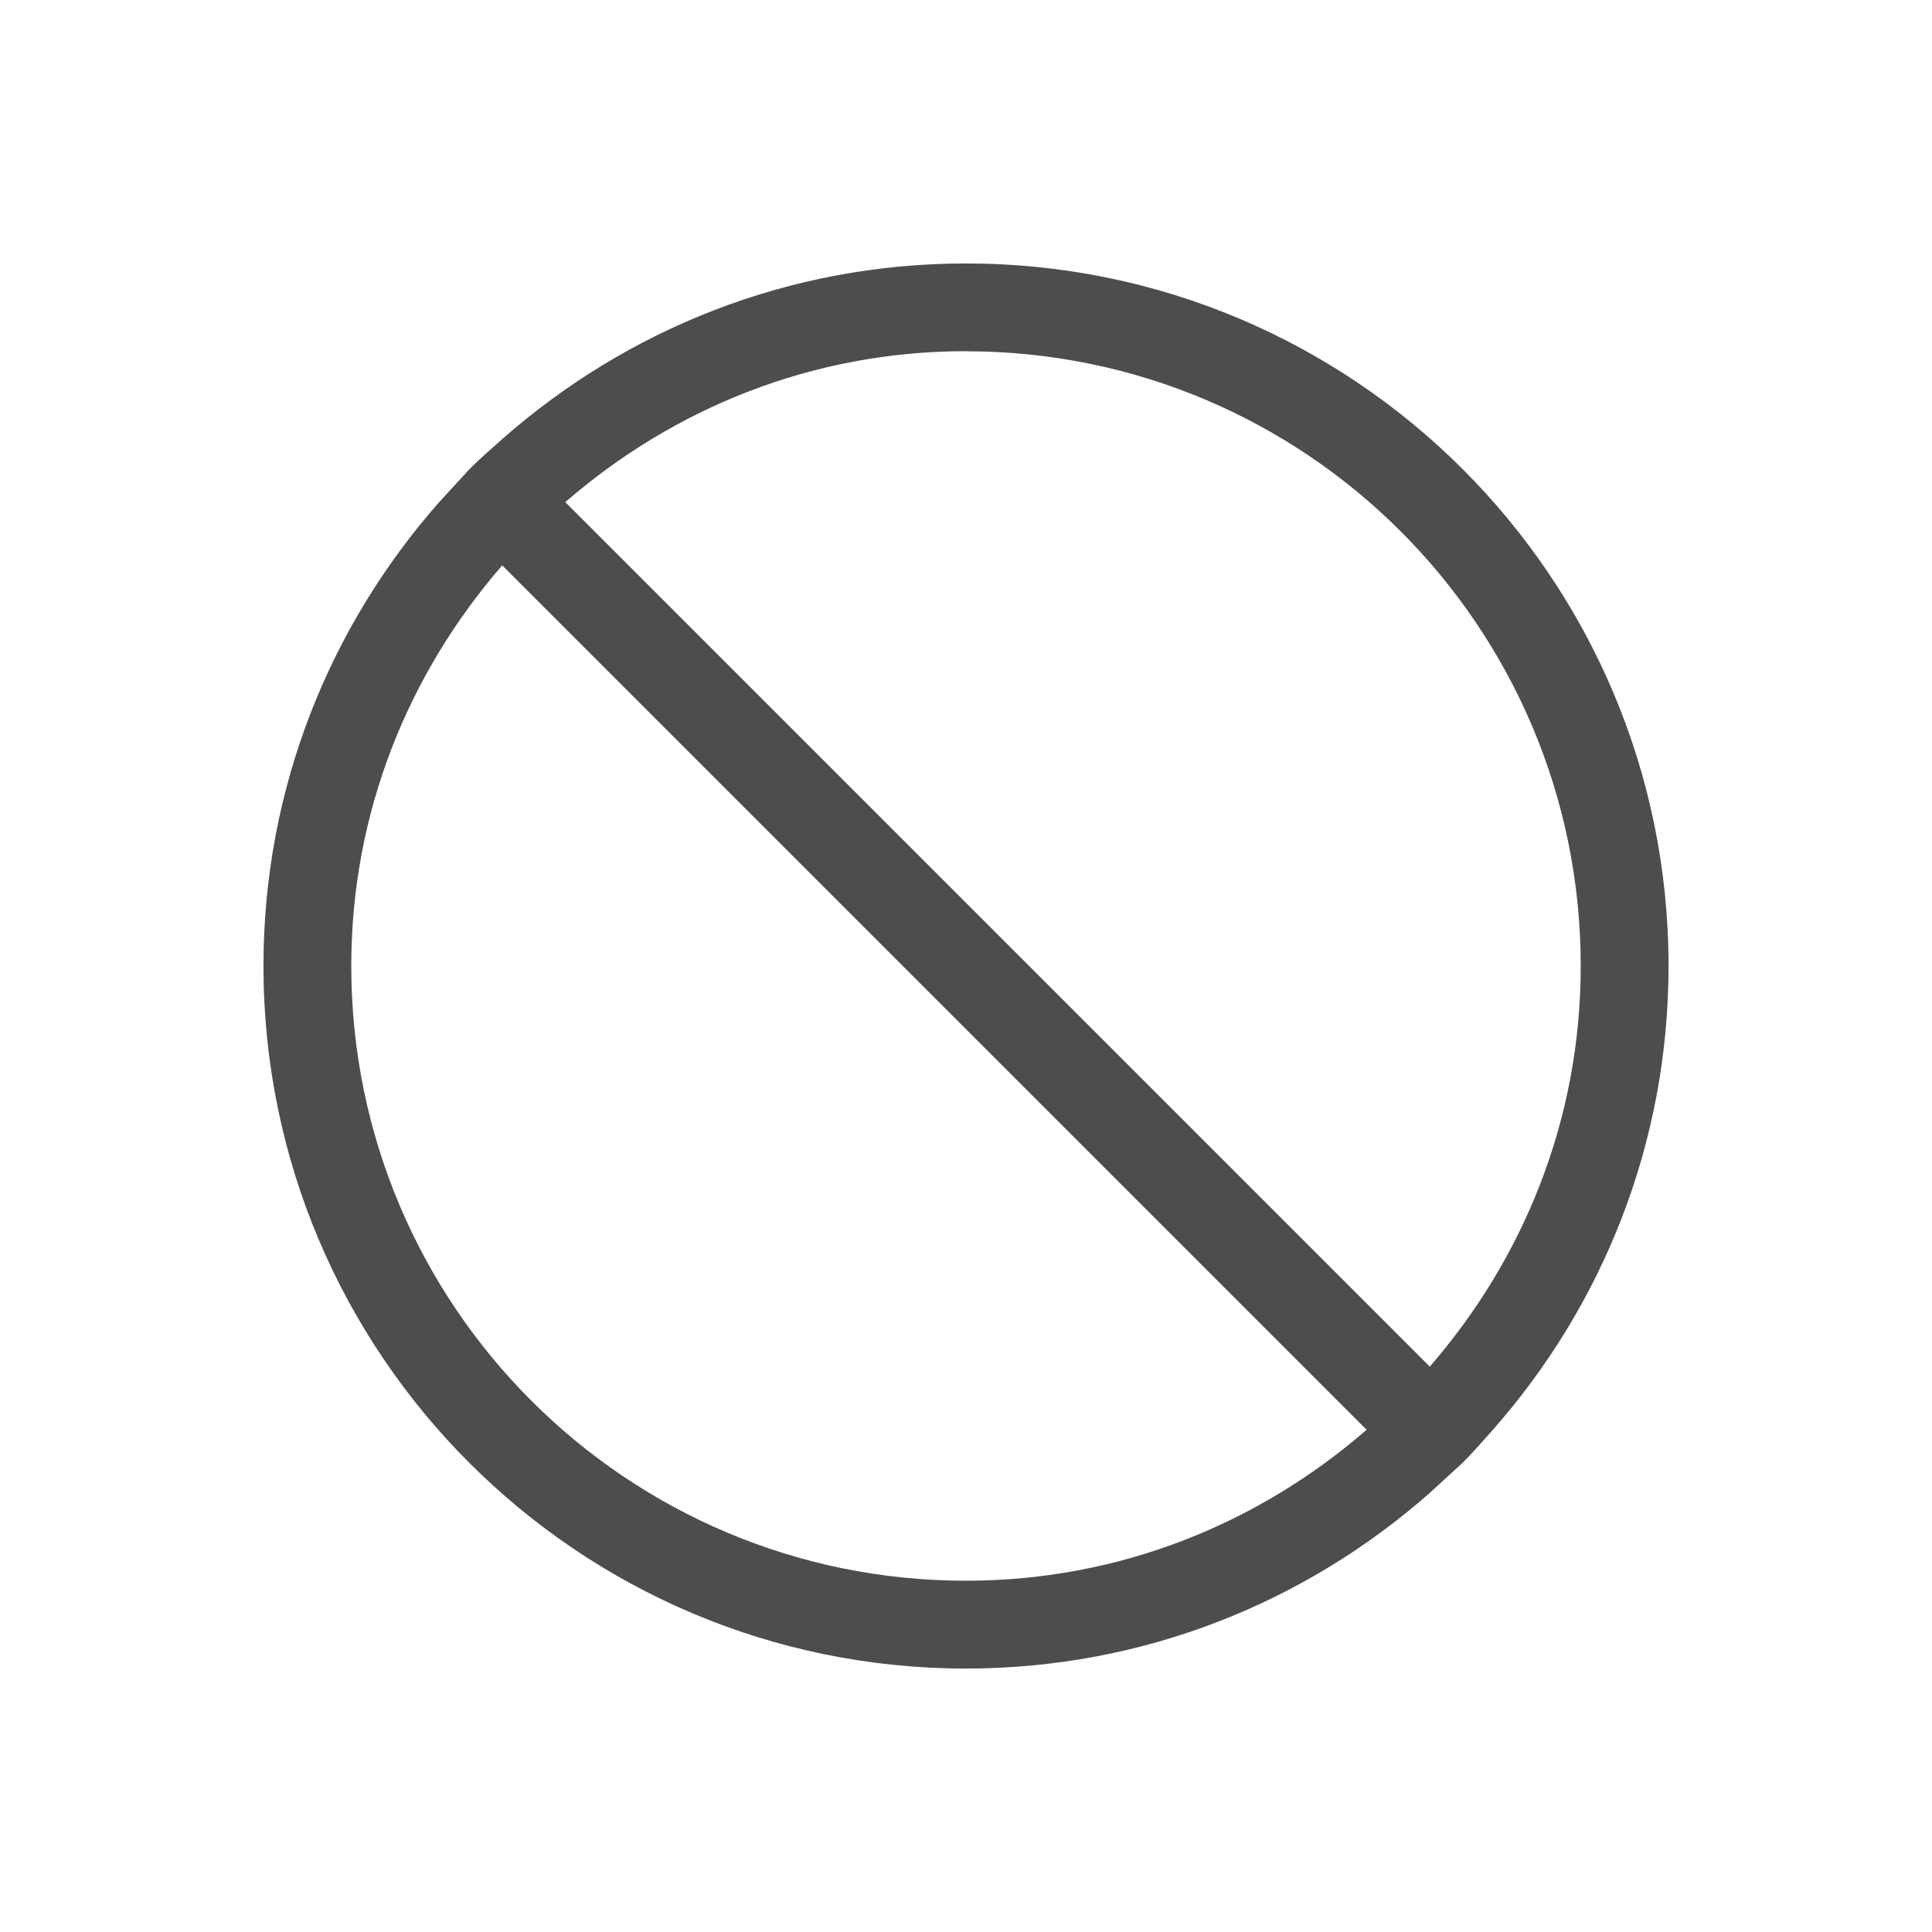
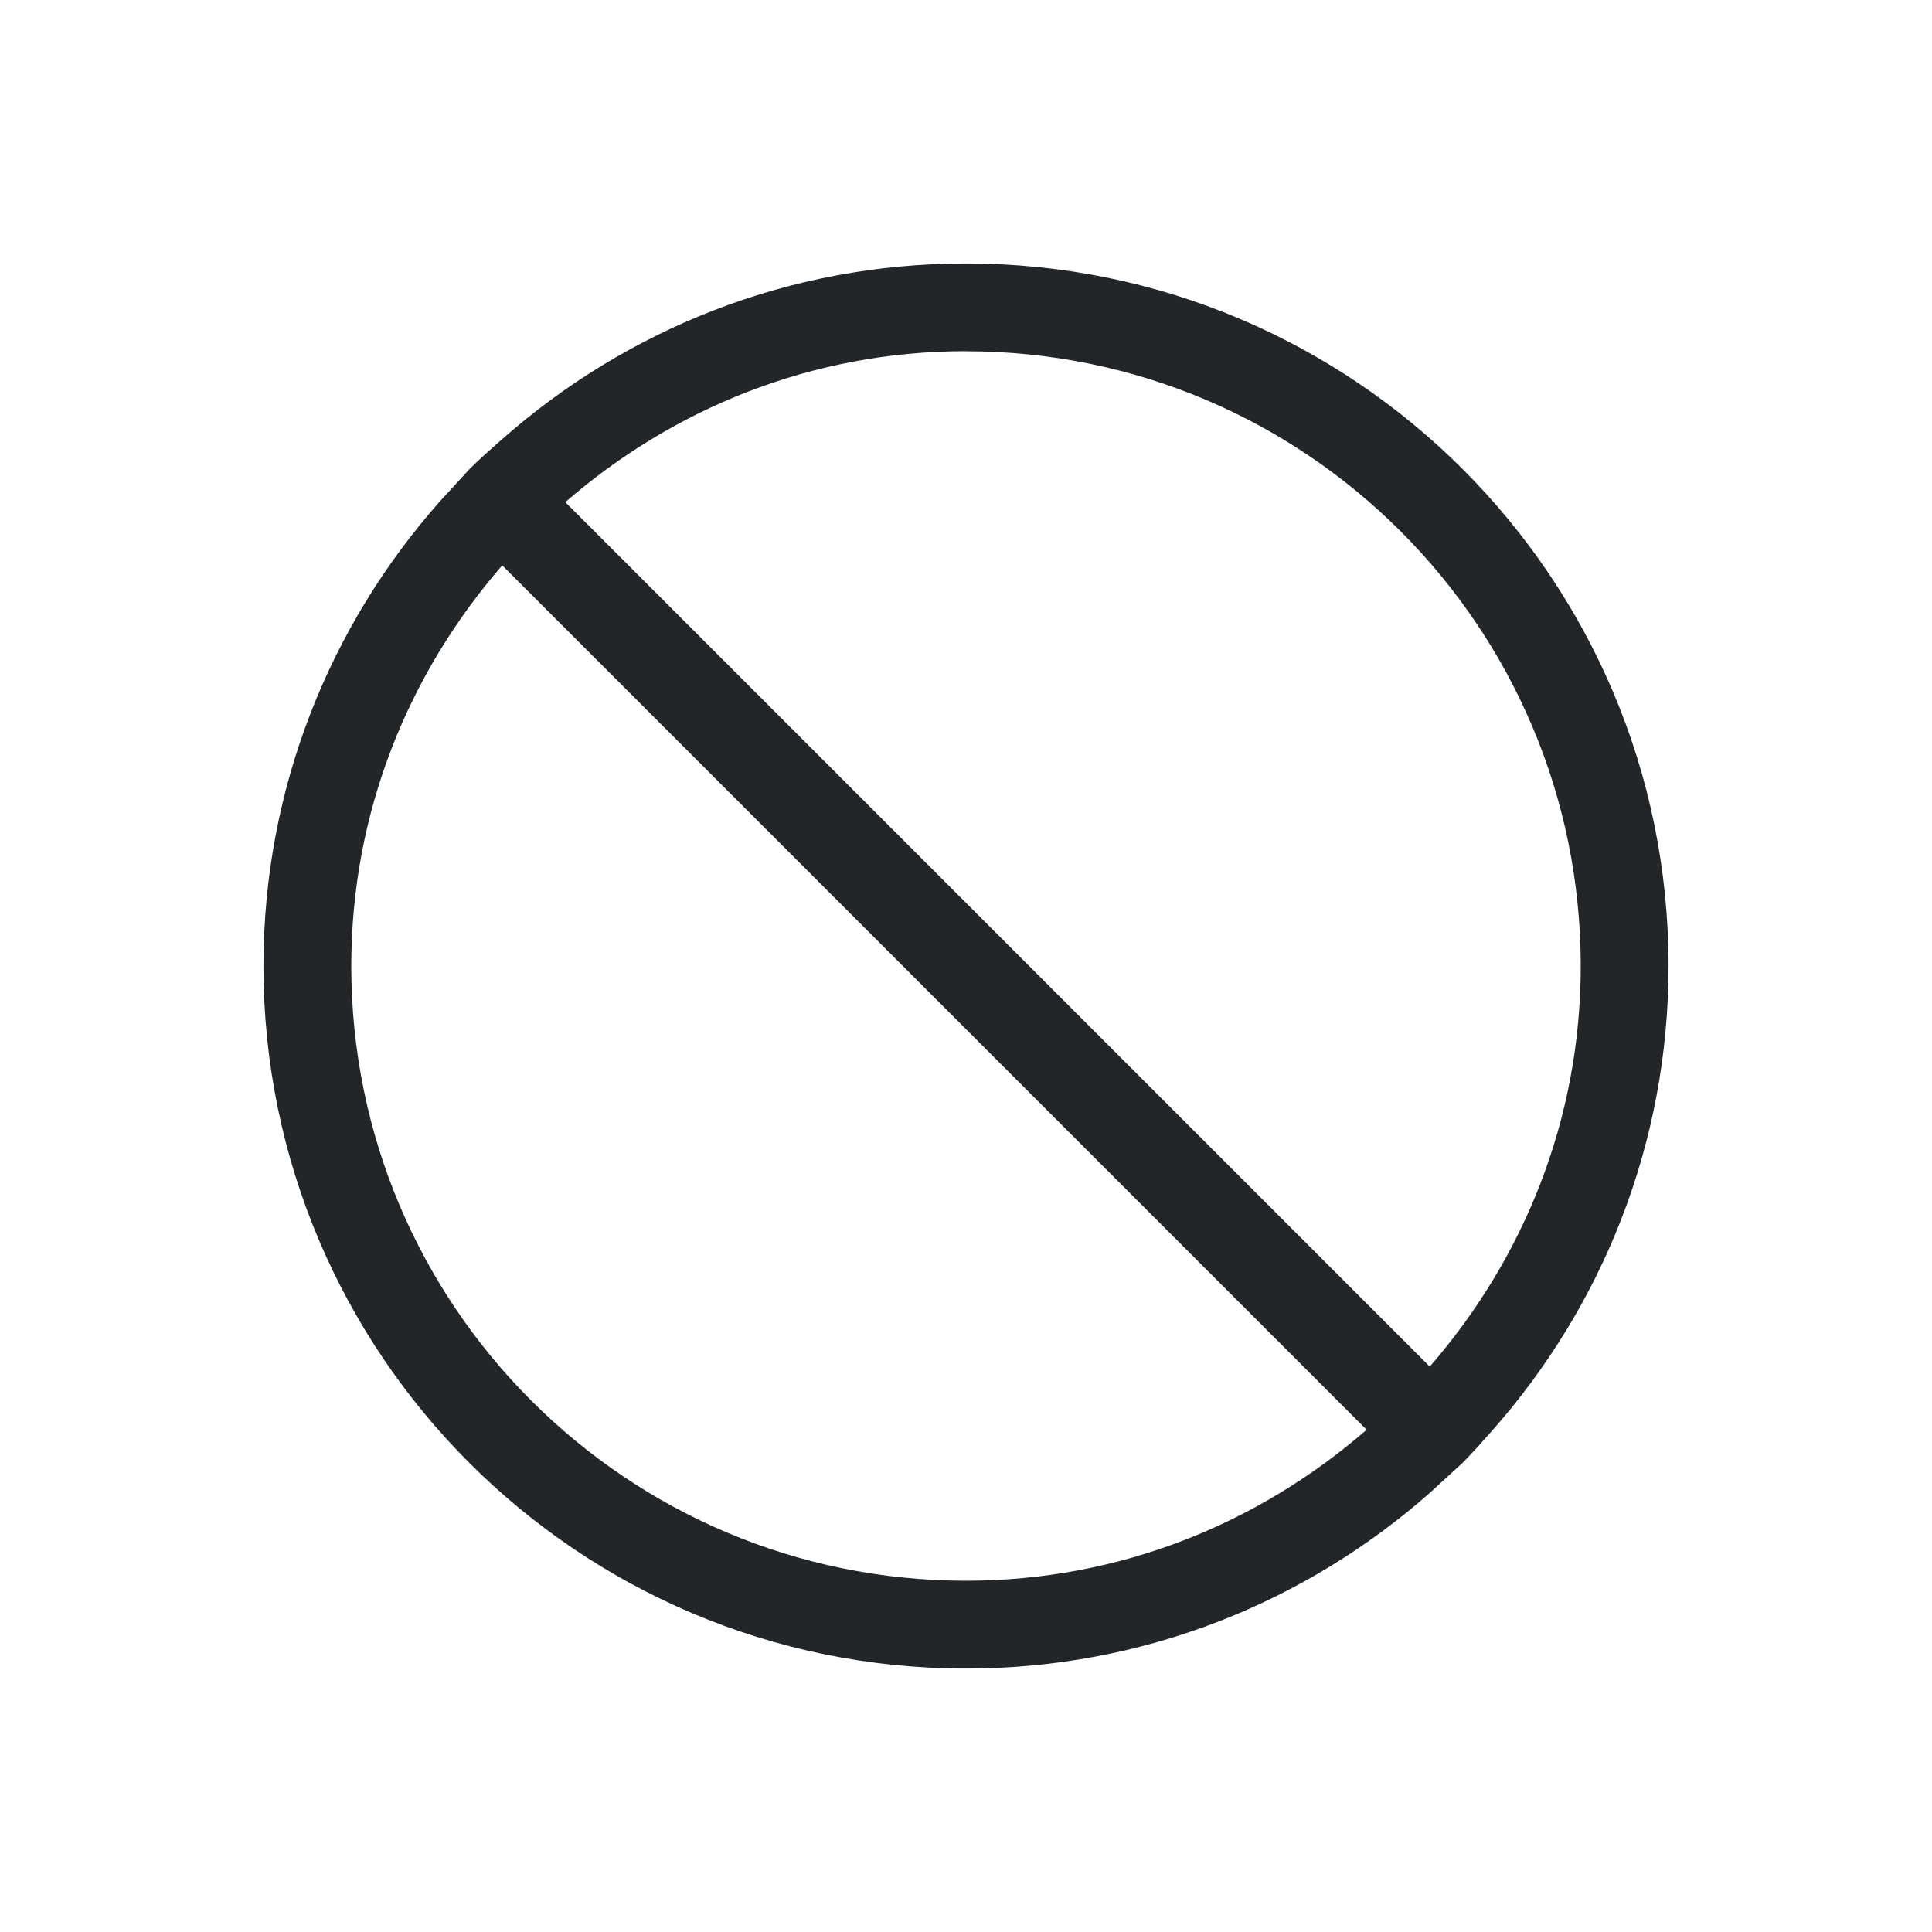
<svg xmlns="http://www.w3.org/2000/svg" viewBox="0 0 22 22">
  <defs id="defs3051">
    <style type="text/css" id="current-color-scheme">
      .ColorScheme-Text {
-         color:#4d4d4d;
+         color:#232629;
      }
      </style>
  </defs>
  <path style="fill:currentColor;fill-opacity:1;stroke:none" transform="translate(-1-1)" d="m12 4c-2.028 0-3.871.757-5.281 2-.126.111-.256.225-.375.344l-.344.375c-1.243 1.41-2 3.254-2 5.281 0 4.418 3.582 8 8 8 2.028 0 3.871-.757 5.281-2l.375-.344c.119-.119.232-.249.344-.375 1.243-1.41 2-3.254 2-5.281 0-4.418-3.582-8-8-8m0 1c3.866 0 7 3.134 7 7 0 1.754-.653 3.334-1.719 4.562l-9.844-9.844c1.228-1.066 2.809-1.719 4.562-1.719m-5.281 2.438l9.844 9.844c-1.228 1.066-2.809 1.719-4.562 1.719-3.866 0-7-3.134-7-7 0-1.754.653-3.334 1.719-4.562" class="ColorScheme-Text" />
</svg>
